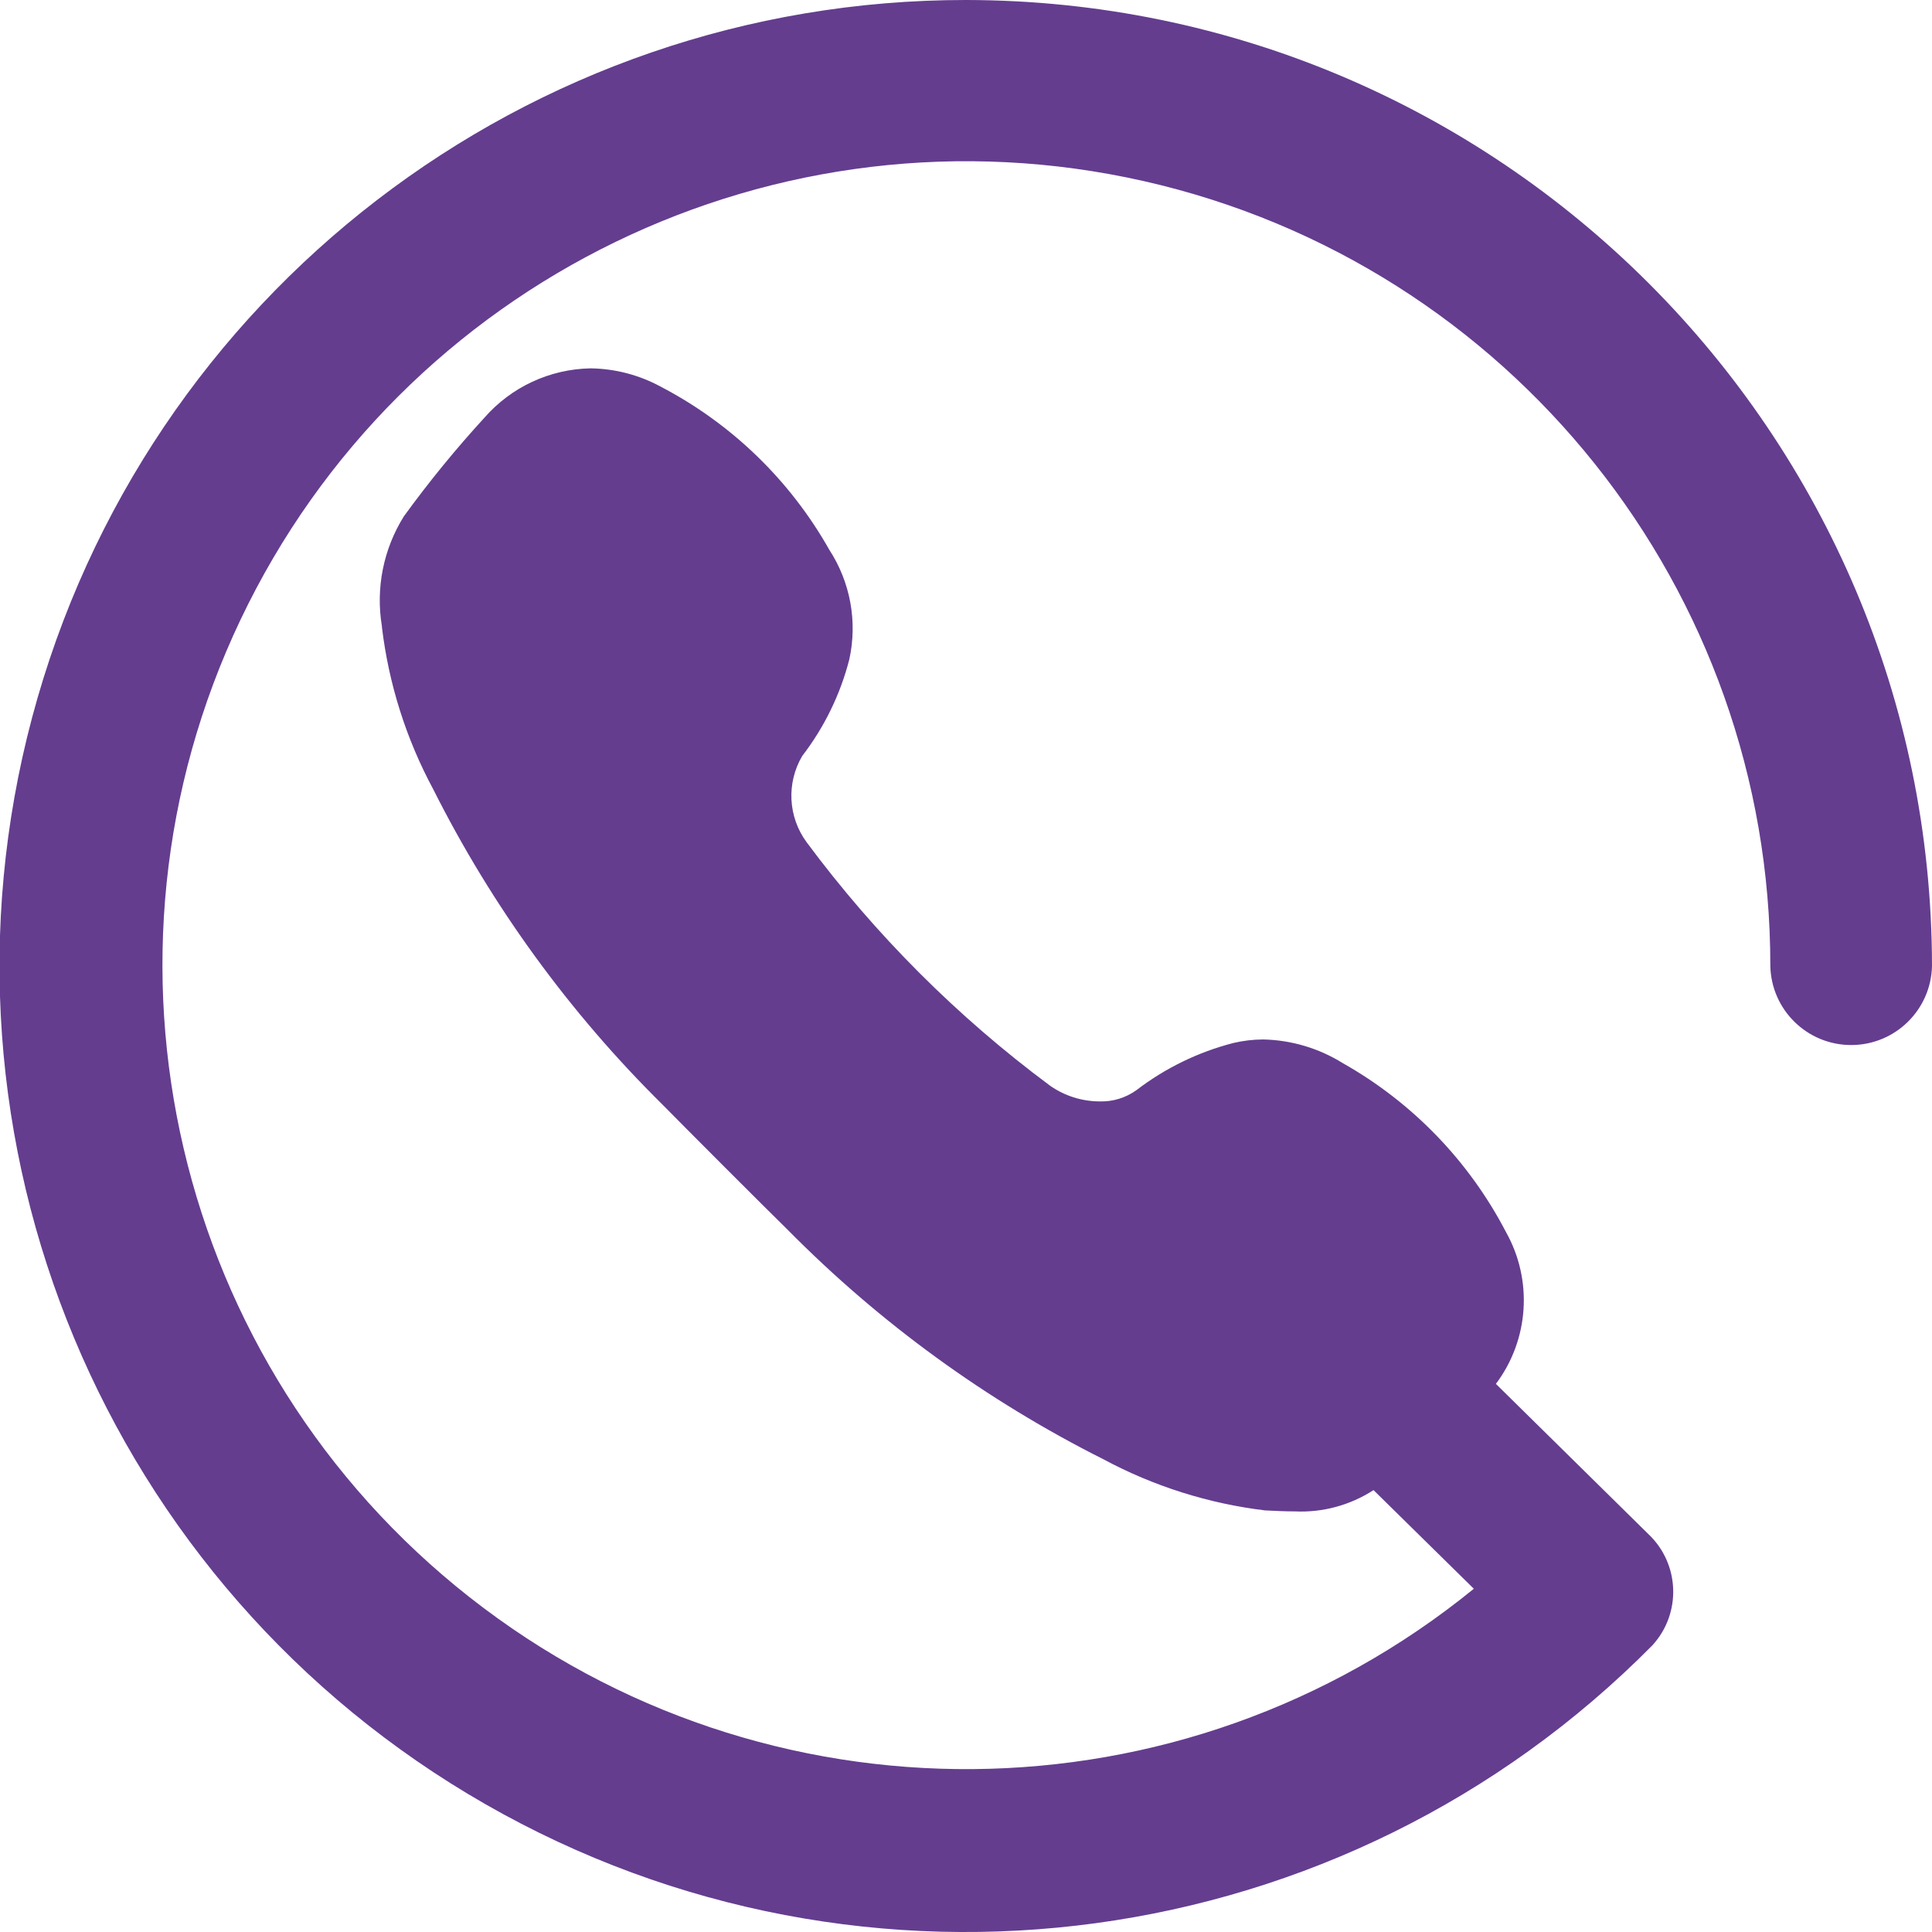
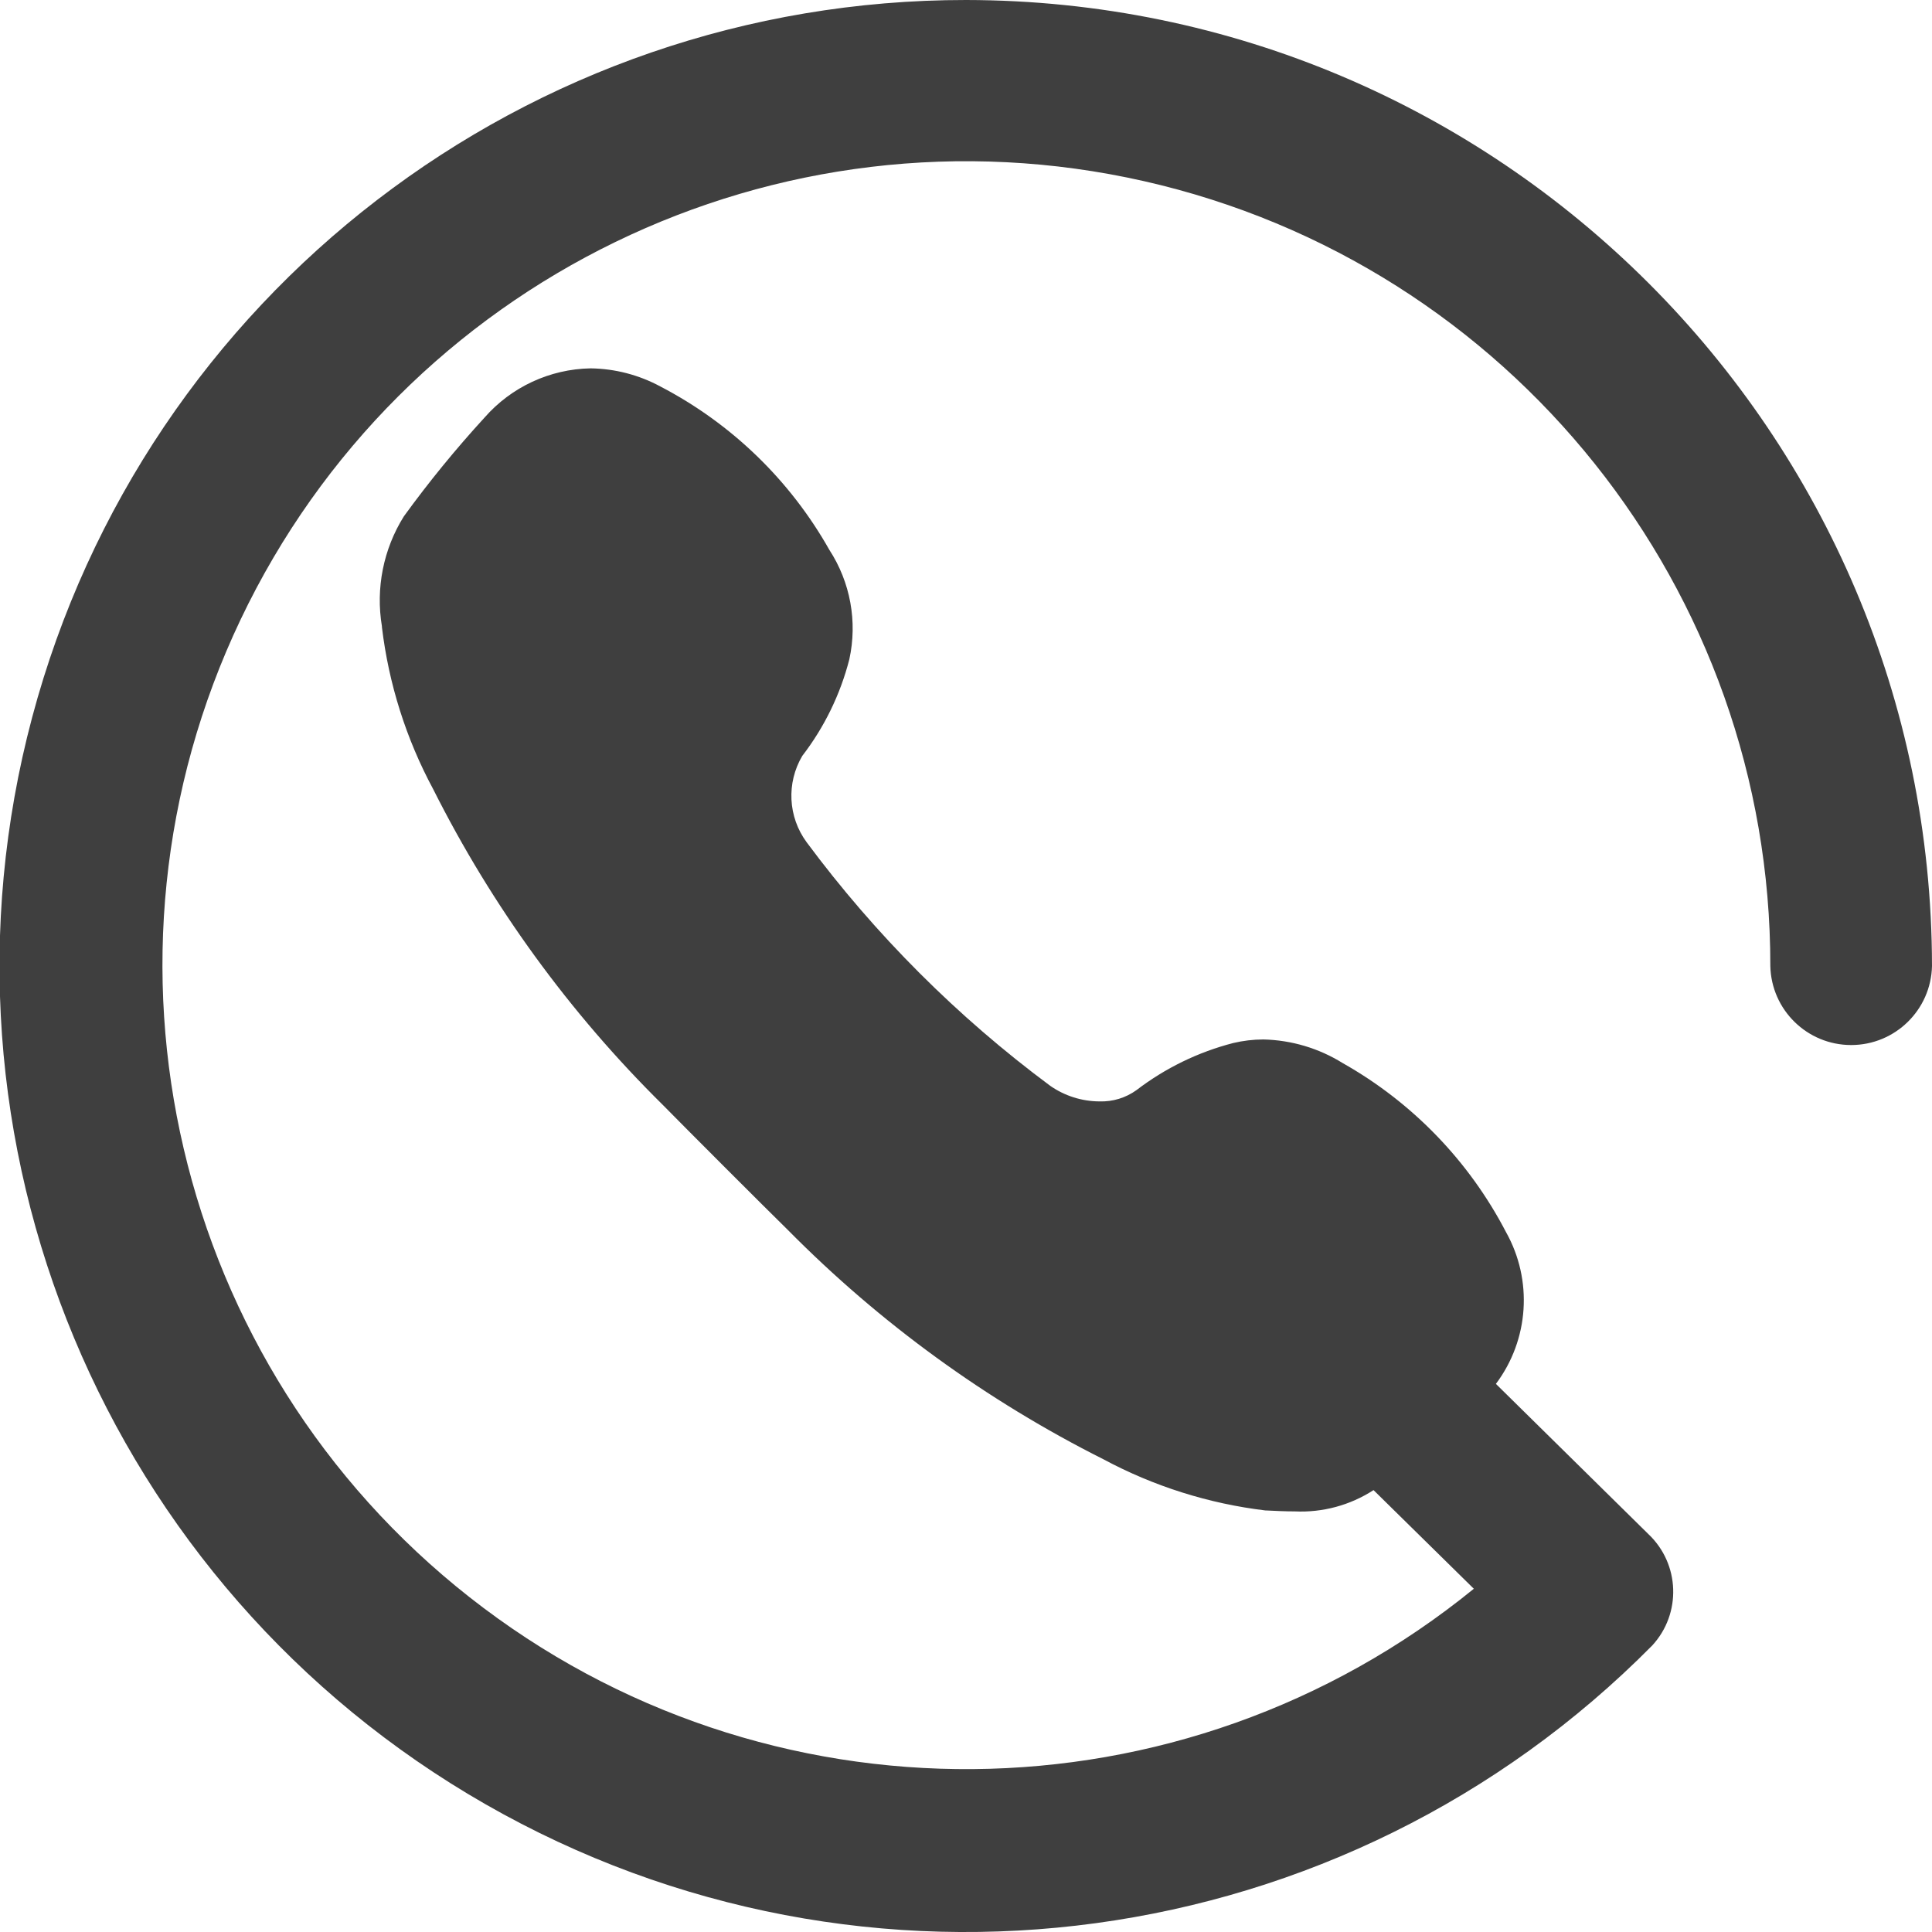
<svg xmlns="http://www.w3.org/2000/svg" width="47" height="47" viewBox="0 0 47 47">
-   <path id="XMLID_298_" d="M23.5,0A23.5,23.5,0,1,0,40.194,40.03a1.929,1.929,0,0,0-.094-2.71l-3.709-3.654a3.388,3.388,0,0,0,.245-3.694,10.039,10.039,0,0,0-3.972-4.11,3.817,3.817,0,0,0-1.931-.575,3.2,3.2,0,0,0-.733.087,6.574,6.574,0,0,0-2.352,1.145,1.458,1.458,0,0,1-.9.275,2.108,2.108,0,0,1-1.2-.38,28.644,28.644,0,0,1-5.925-5.925,1.906,1.906,0,0,1-.106-2.1,6.5,6.5,0,0,0,1.145-2.351,3.507,3.507,0,0,0-.486-2.661,10.037,10.037,0,0,0-4.111-3.975,3.672,3.672,0,0,0-1.7-.441,3.512,3.512,0,0,0-2.58,1.2,27.211,27.211,0,0,0-1.96,2.4,3.853,3.853,0,0,0-.534,2.676l0,.018A11.119,11.119,0,0,0,10.539,19.2a29.231,29.231,0,0,0,5.58,7.674c.508.518,2.53,2.542,3.05,3.05A29.268,29.268,0,0,0,26.843,35.5a11.152,11.152,0,0,0,3.941,1.245H30.8c.224.011.464.023.7.023a3.242,3.242,0,0,0,1.914-.518l2.44,2.4A19.557,19.557,0,1,1,43.067,23.5,1.967,1.967,0,0,0,47,23.5,23.528,23.528,0,0,0,23.5,0Z" fill="#643d8f" />
+   <path id="XMLID_298_" d="M23.5,0A23.5,23.5,0,1,0,40.194,40.03a1.929,1.929,0,0,0-.094-2.71l-3.709-3.654a3.388,3.388,0,0,0,.245-3.694,10.039,10.039,0,0,0-3.972-4.11,3.817,3.817,0,0,0-1.931-.575,3.2,3.2,0,0,0-.733.087,6.574,6.574,0,0,0-2.352,1.145,1.458,1.458,0,0,1-.9.275,2.108,2.108,0,0,1-1.2-.38,28.644,28.644,0,0,1-5.925-5.925,1.906,1.906,0,0,1-.106-2.1,6.5,6.5,0,0,0,1.145-2.351,3.507,3.507,0,0,0-.486-2.661,10.037,10.037,0,0,0-4.111-3.975,3.672,3.672,0,0,0-1.7-.441,3.512,3.512,0,0,0-2.58,1.2,27.211,27.211,0,0,0-1.96,2.4,3.853,3.853,0,0,0-.534,2.676l0,.018A11.119,11.119,0,0,0,10.539,19.2a29.231,29.231,0,0,0,5.58,7.674c.508.518,2.53,2.542,3.05,3.05A29.268,29.268,0,0,0,26.843,35.5a11.152,11.152,0,0,0,3.941,1.245H30.8c.224.011.464.023.7.023a3.242,3.242,0,0,0,1.914-.518l2.44,2.4A19.557,19.557,0,1,1,43.067,23.5,1.967,1.967,0,0,0,47,23.5,23.528,23.528,0,0,0,23.5,0Z" fill="#3F3F3F" />
</svg>
